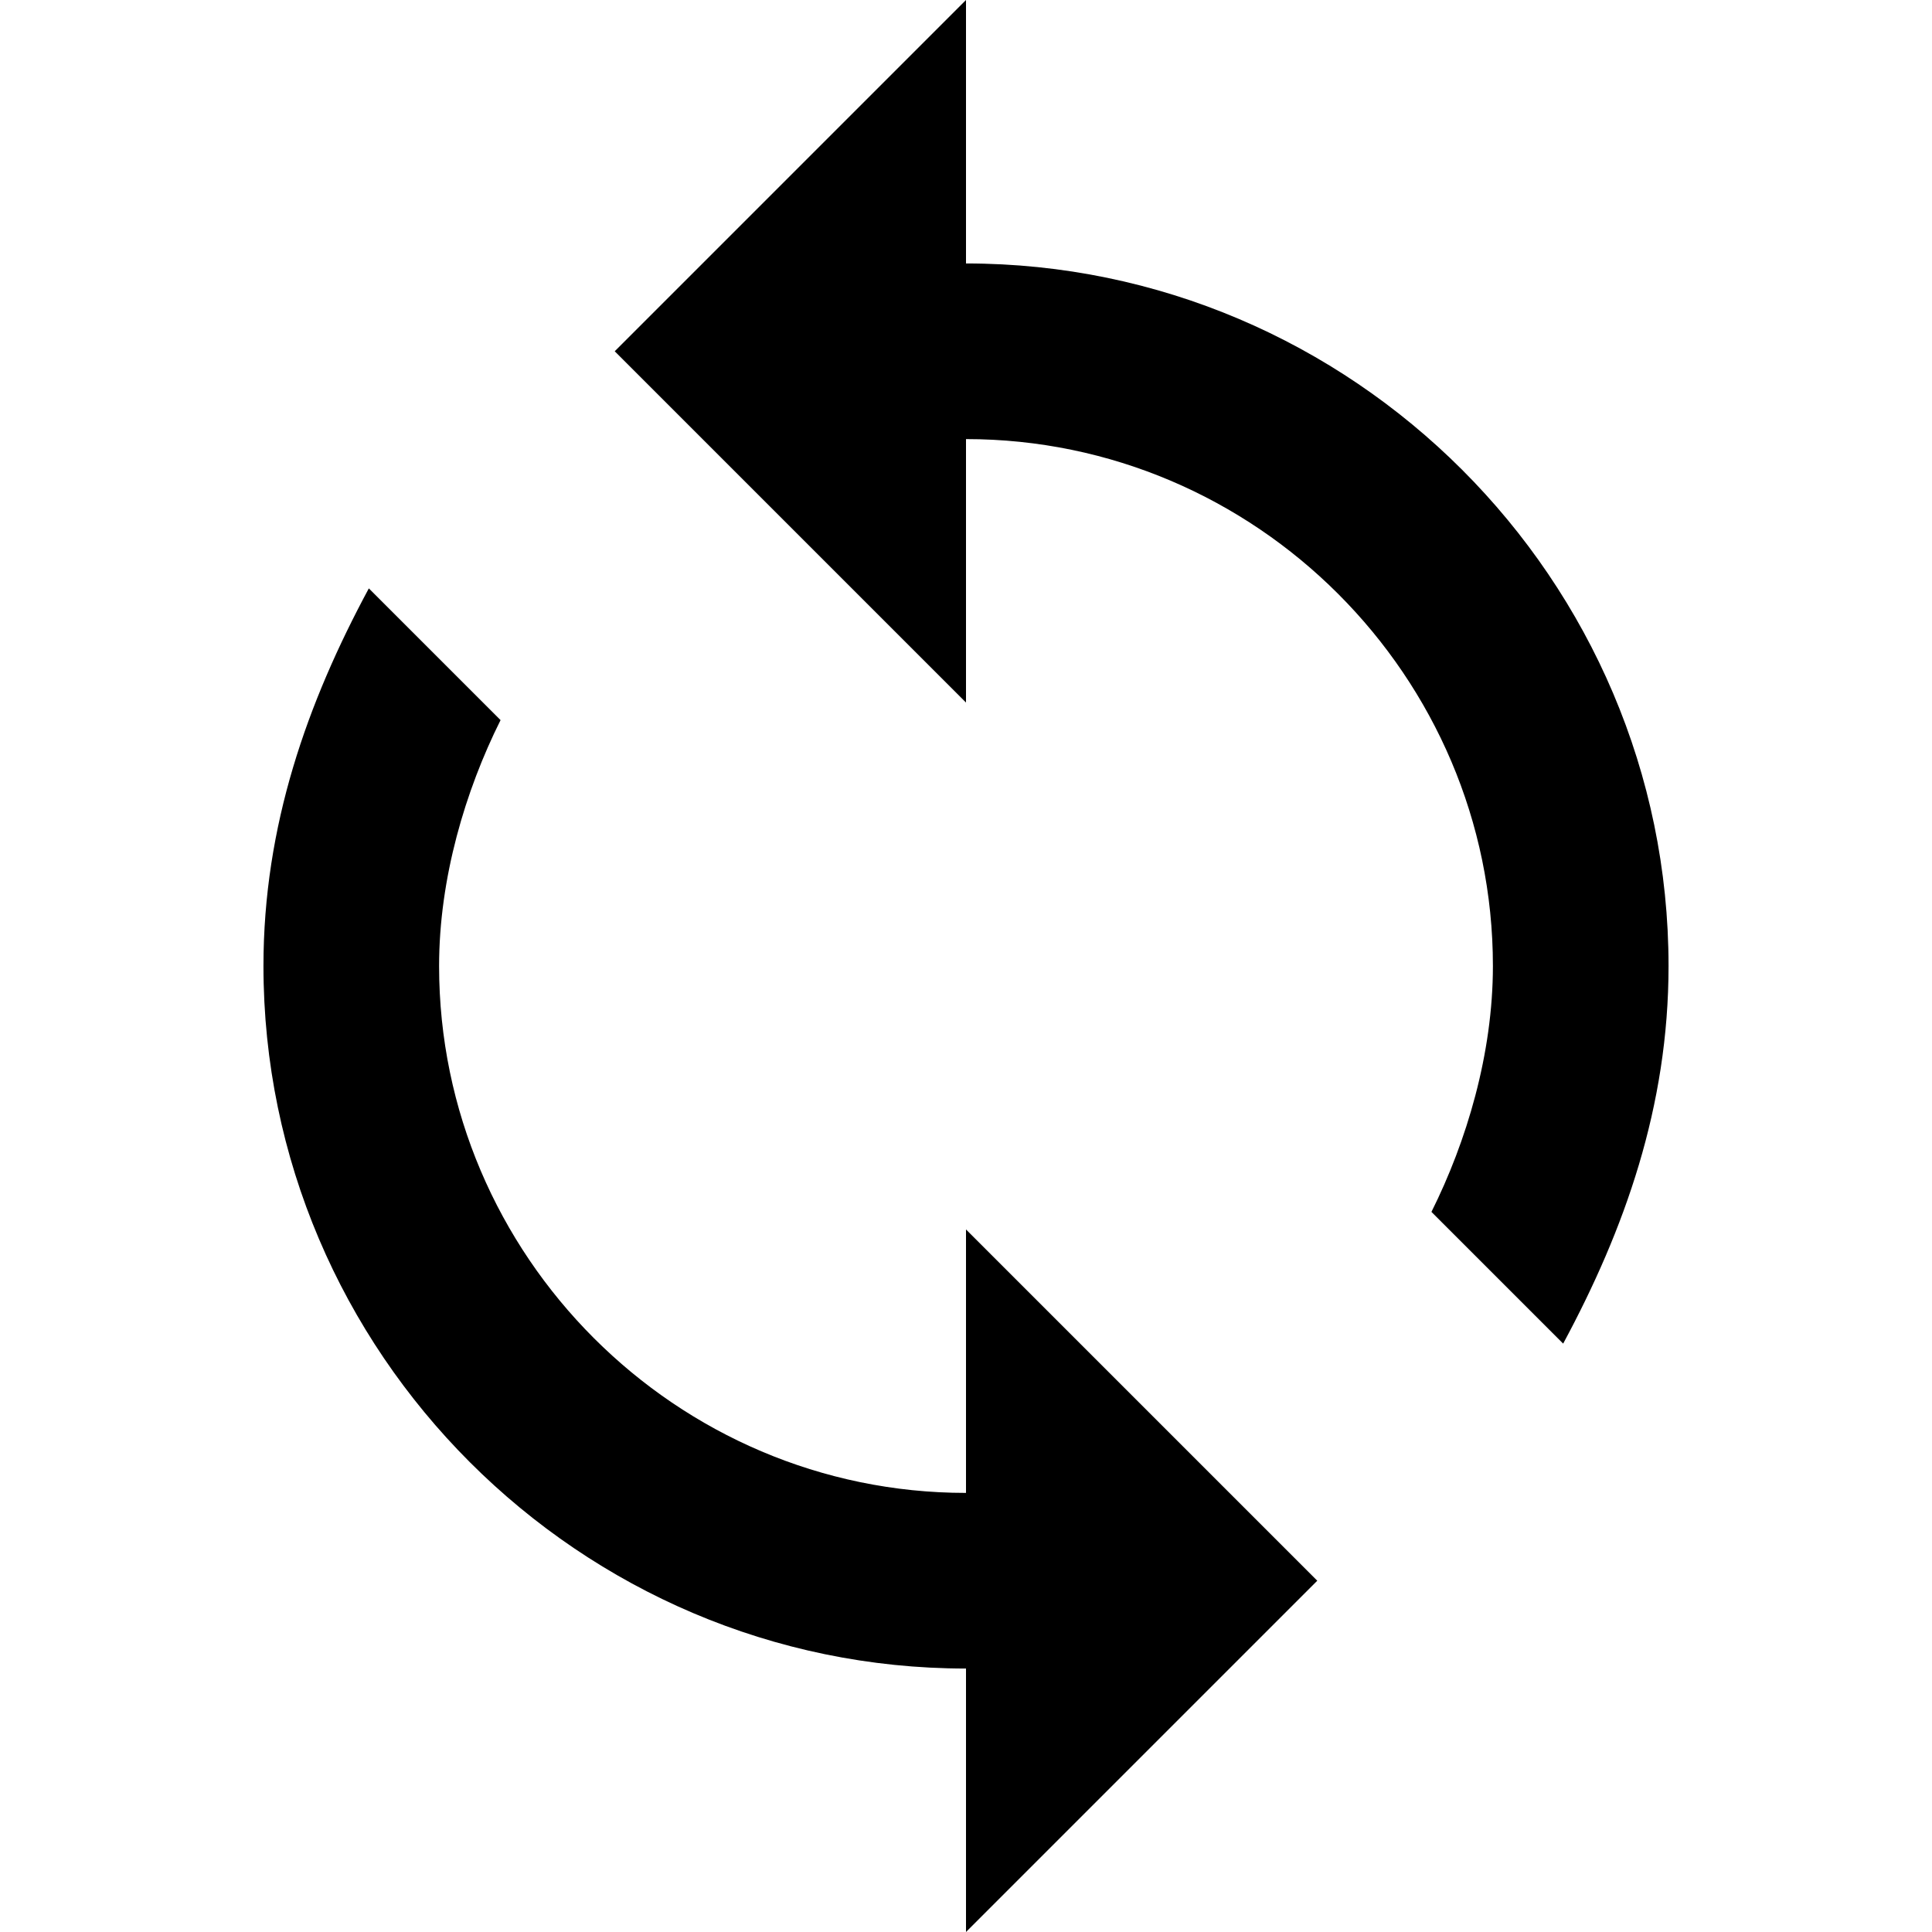
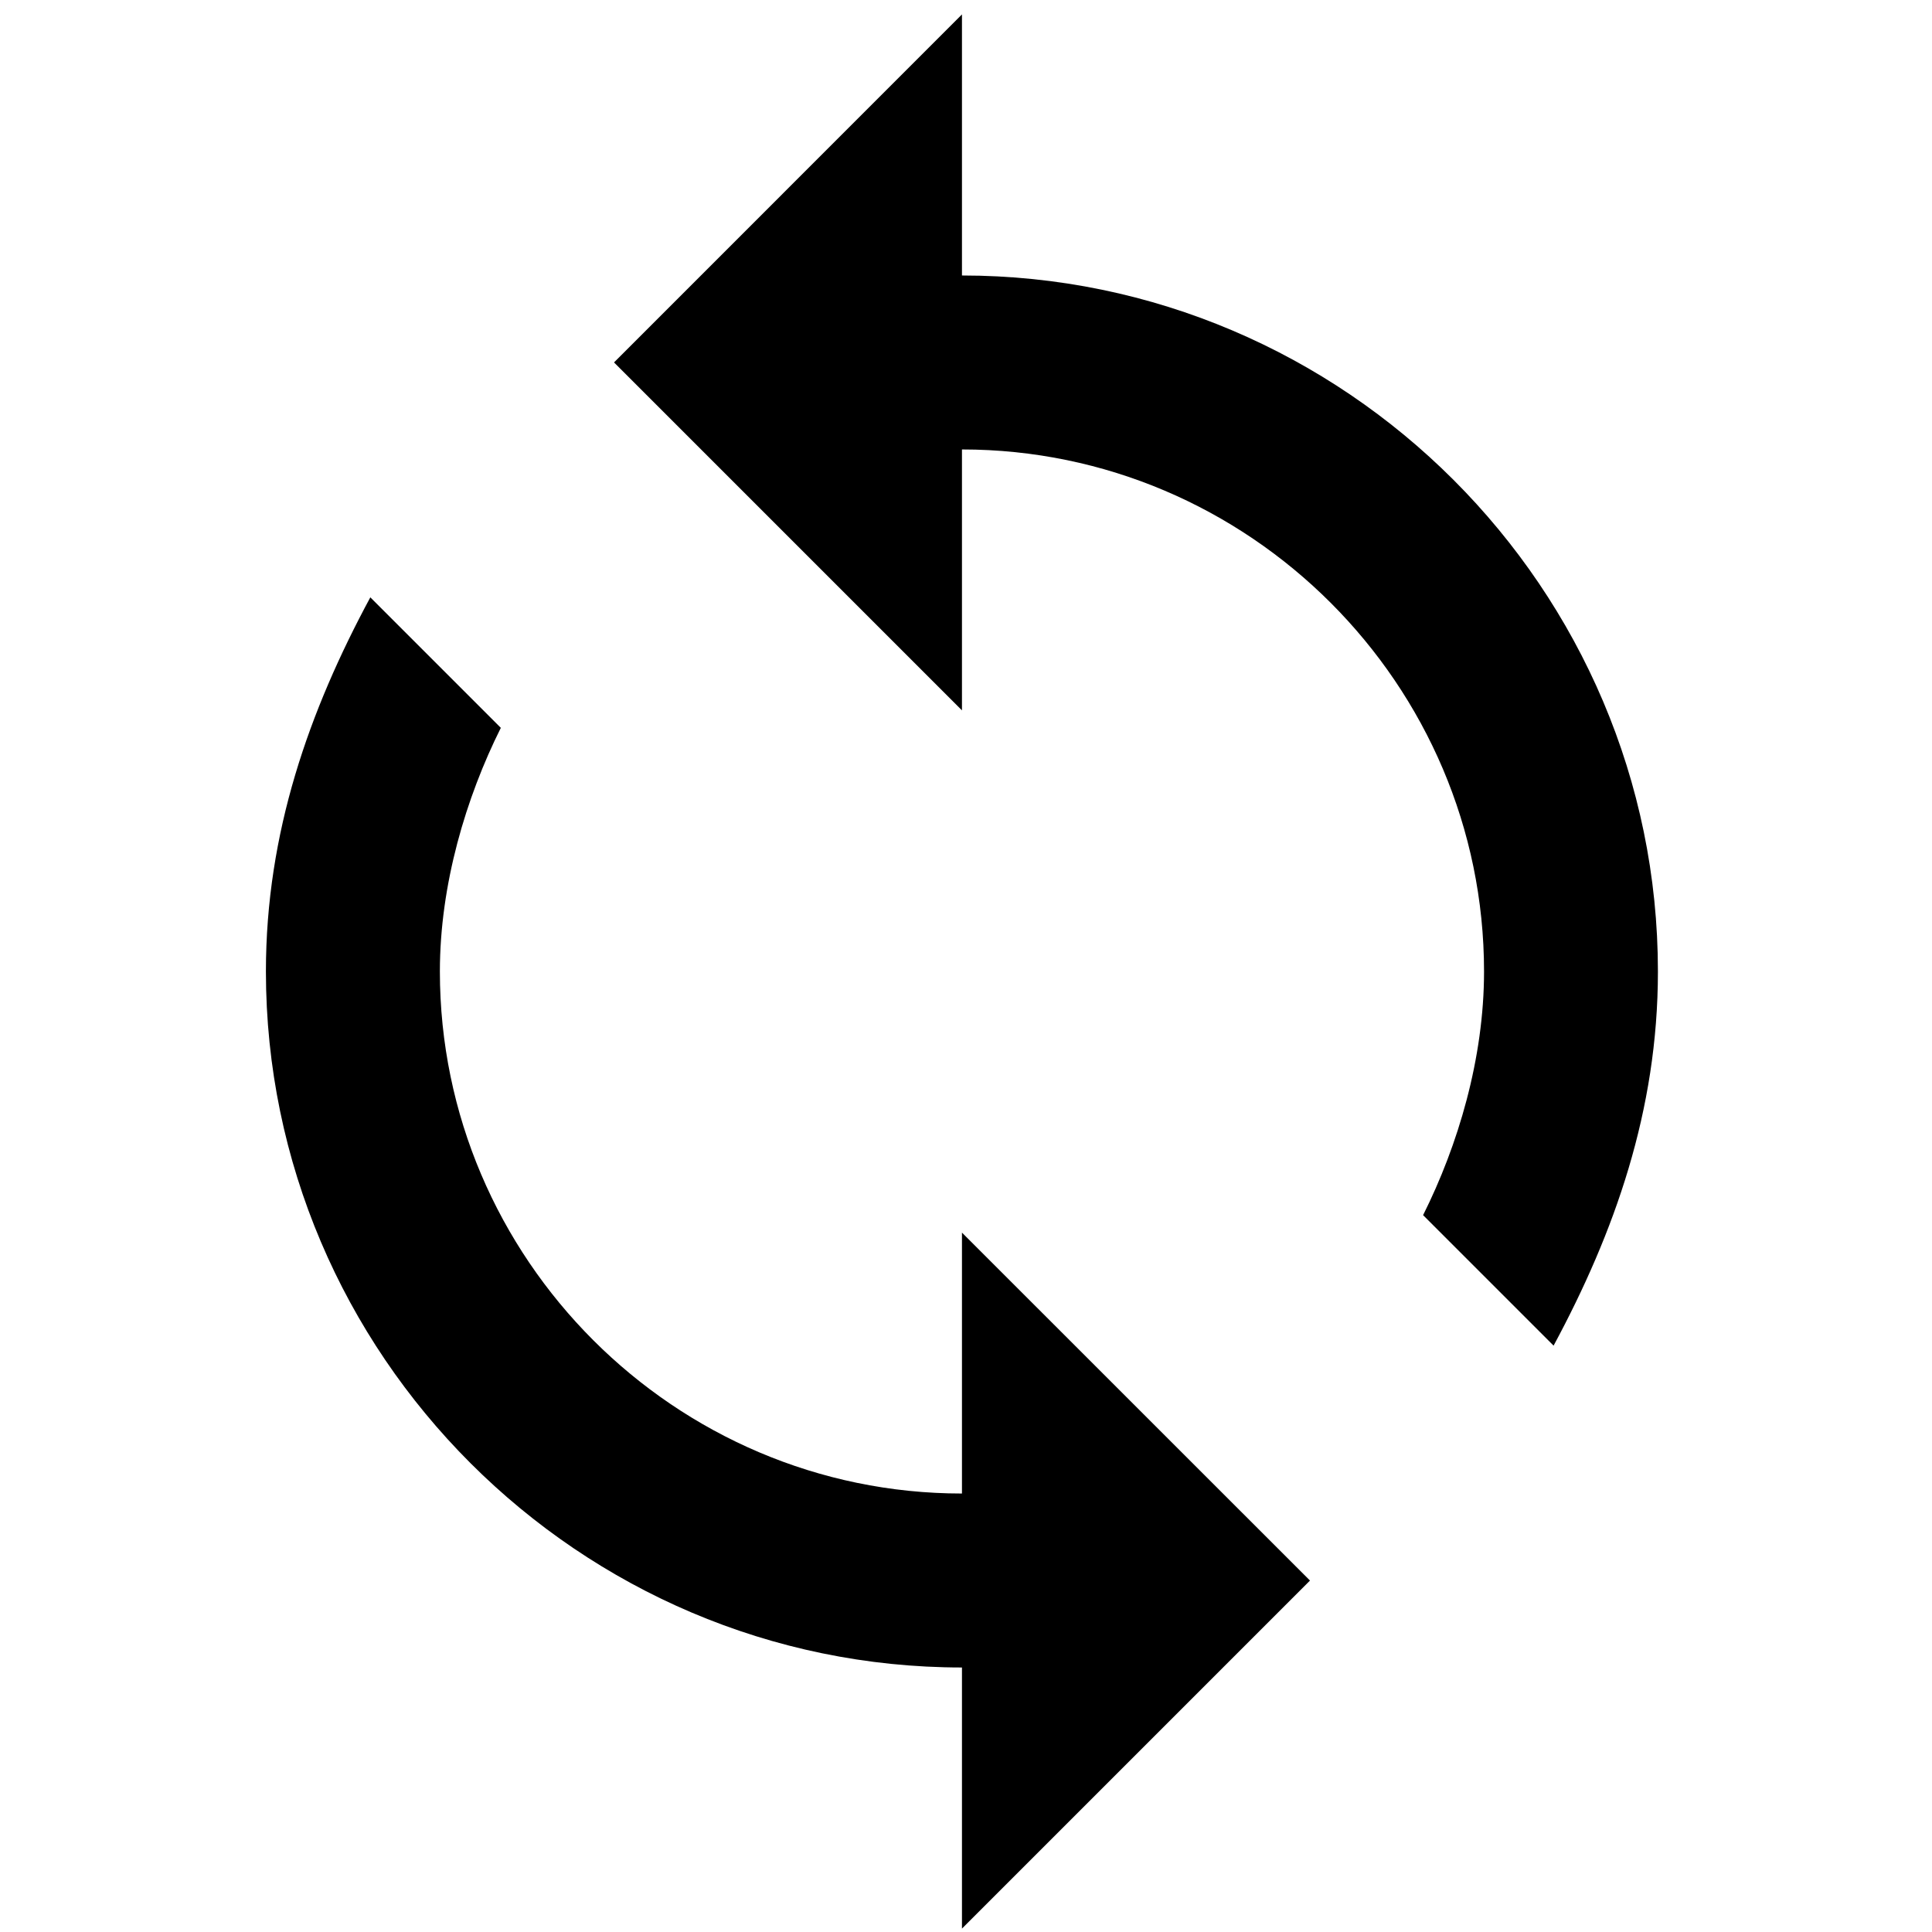
- <svg xmlns="http://www.w3.org/2000/svg" version="1.1" id="Capa_1" x="0px" y="0px" width="561px" height="561px" viewBox="0 0 561 561" style="enable-background:new 0 0 561 561;" xml:space="preserve">
+ <svg xmlns="http://www.w3.org/2000/svg" version="1.1" id="Capa_1" x="0px" y="0px" width="22px" height="22px" viewBox="0 0 22 22" enable-background="new 0 0 22 22" xml:space="preserve">
  <g>
    <g id="sync">
-       <path d="M280.5,76.5V0l-102,102l102,102v-76.5c84.15,0,153,68.85,153,153c0,25.5-7.65,51-17.85,71.4l38.25,38.25    C471.75,357,484.5,321.3,484.5,280.5C484.5,168.3,392.7,76.5,280.5,76.5z M280.5,433.5c-84.15,0-153-68.85-153-153    c0-25.5,7.65-51,17.85-71.4l-38.25-38.25C89.25,204,76.5,239.7,76.5,280.5c0,112.2,91.8,204,204,204V561l102-102l-102-102V433.5z" />
+       <path fill="#000000" d="M10.954,3.137V0.164L6.992,4.127l3.962,3.962V5.118c3.27,0,5.945,2.675,5.945,5.945    c0,0.991-0.297,1.981-0.694,2.774l1.486,1.486c0.693-1.288,1.188-2.675,1.188-4.26C18.88,6.703,15.314,3.137,10.954,3.137z     M10.954,17.007c-3.27,0-5.945-2.675-5.945-5.945c0-0.991,0.298-1.981,0.694-2.774L4.217,6.802    C3.523,8.09,3.028,9.477,3.028,11.062c0,4.36,3.567,7.926,7.926,7.926v2.973l3.963-3.963l-3.963-3.962V17.007z" />
    </g>
  </g>
-   <g>
- </g>
-   <g>
- </g>
-   <g>
- </g>
-   <g>
- </g>
-   <g>
- </g>
-   <g>
- </g>
-   <g>
- </g>
-   <g>
- </g>
-   <g>
- </g>
-   <g>
- </g>
-   <g>
- </g>
-   <g>
- </g>
-   <g>
- </g>
-   <g>
- </g>
-   <g>
- </g>
</svg>
